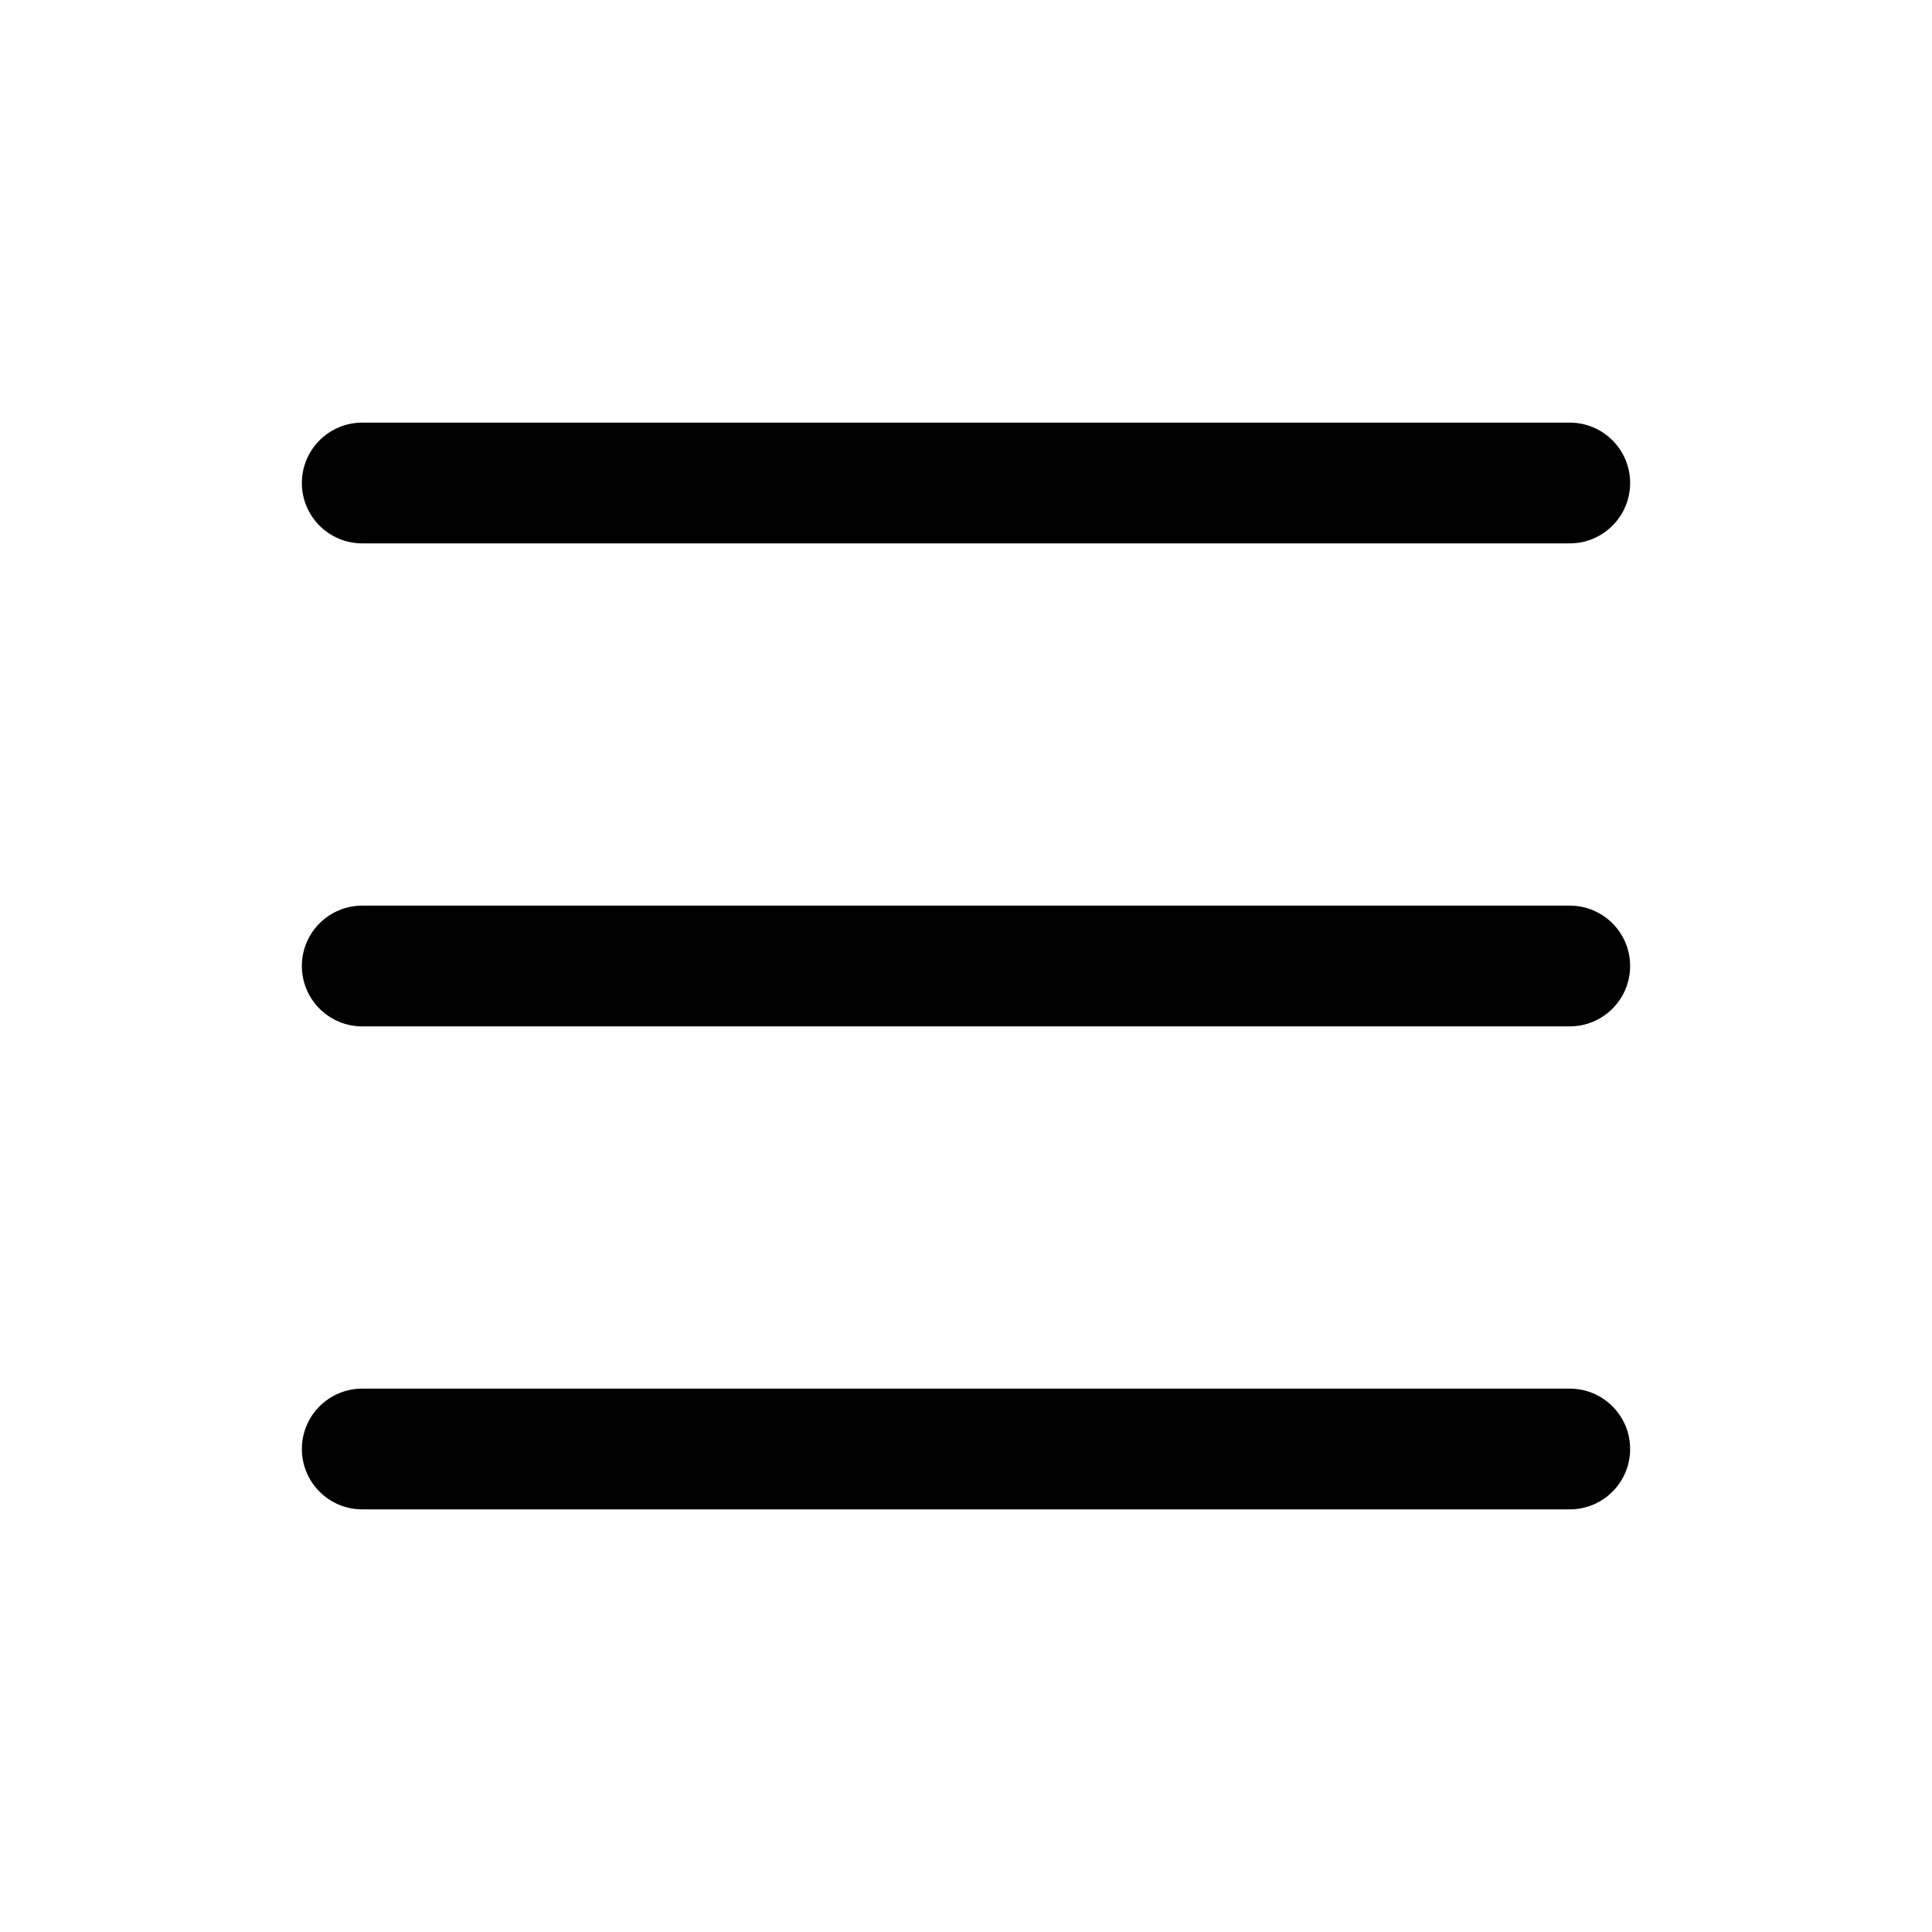
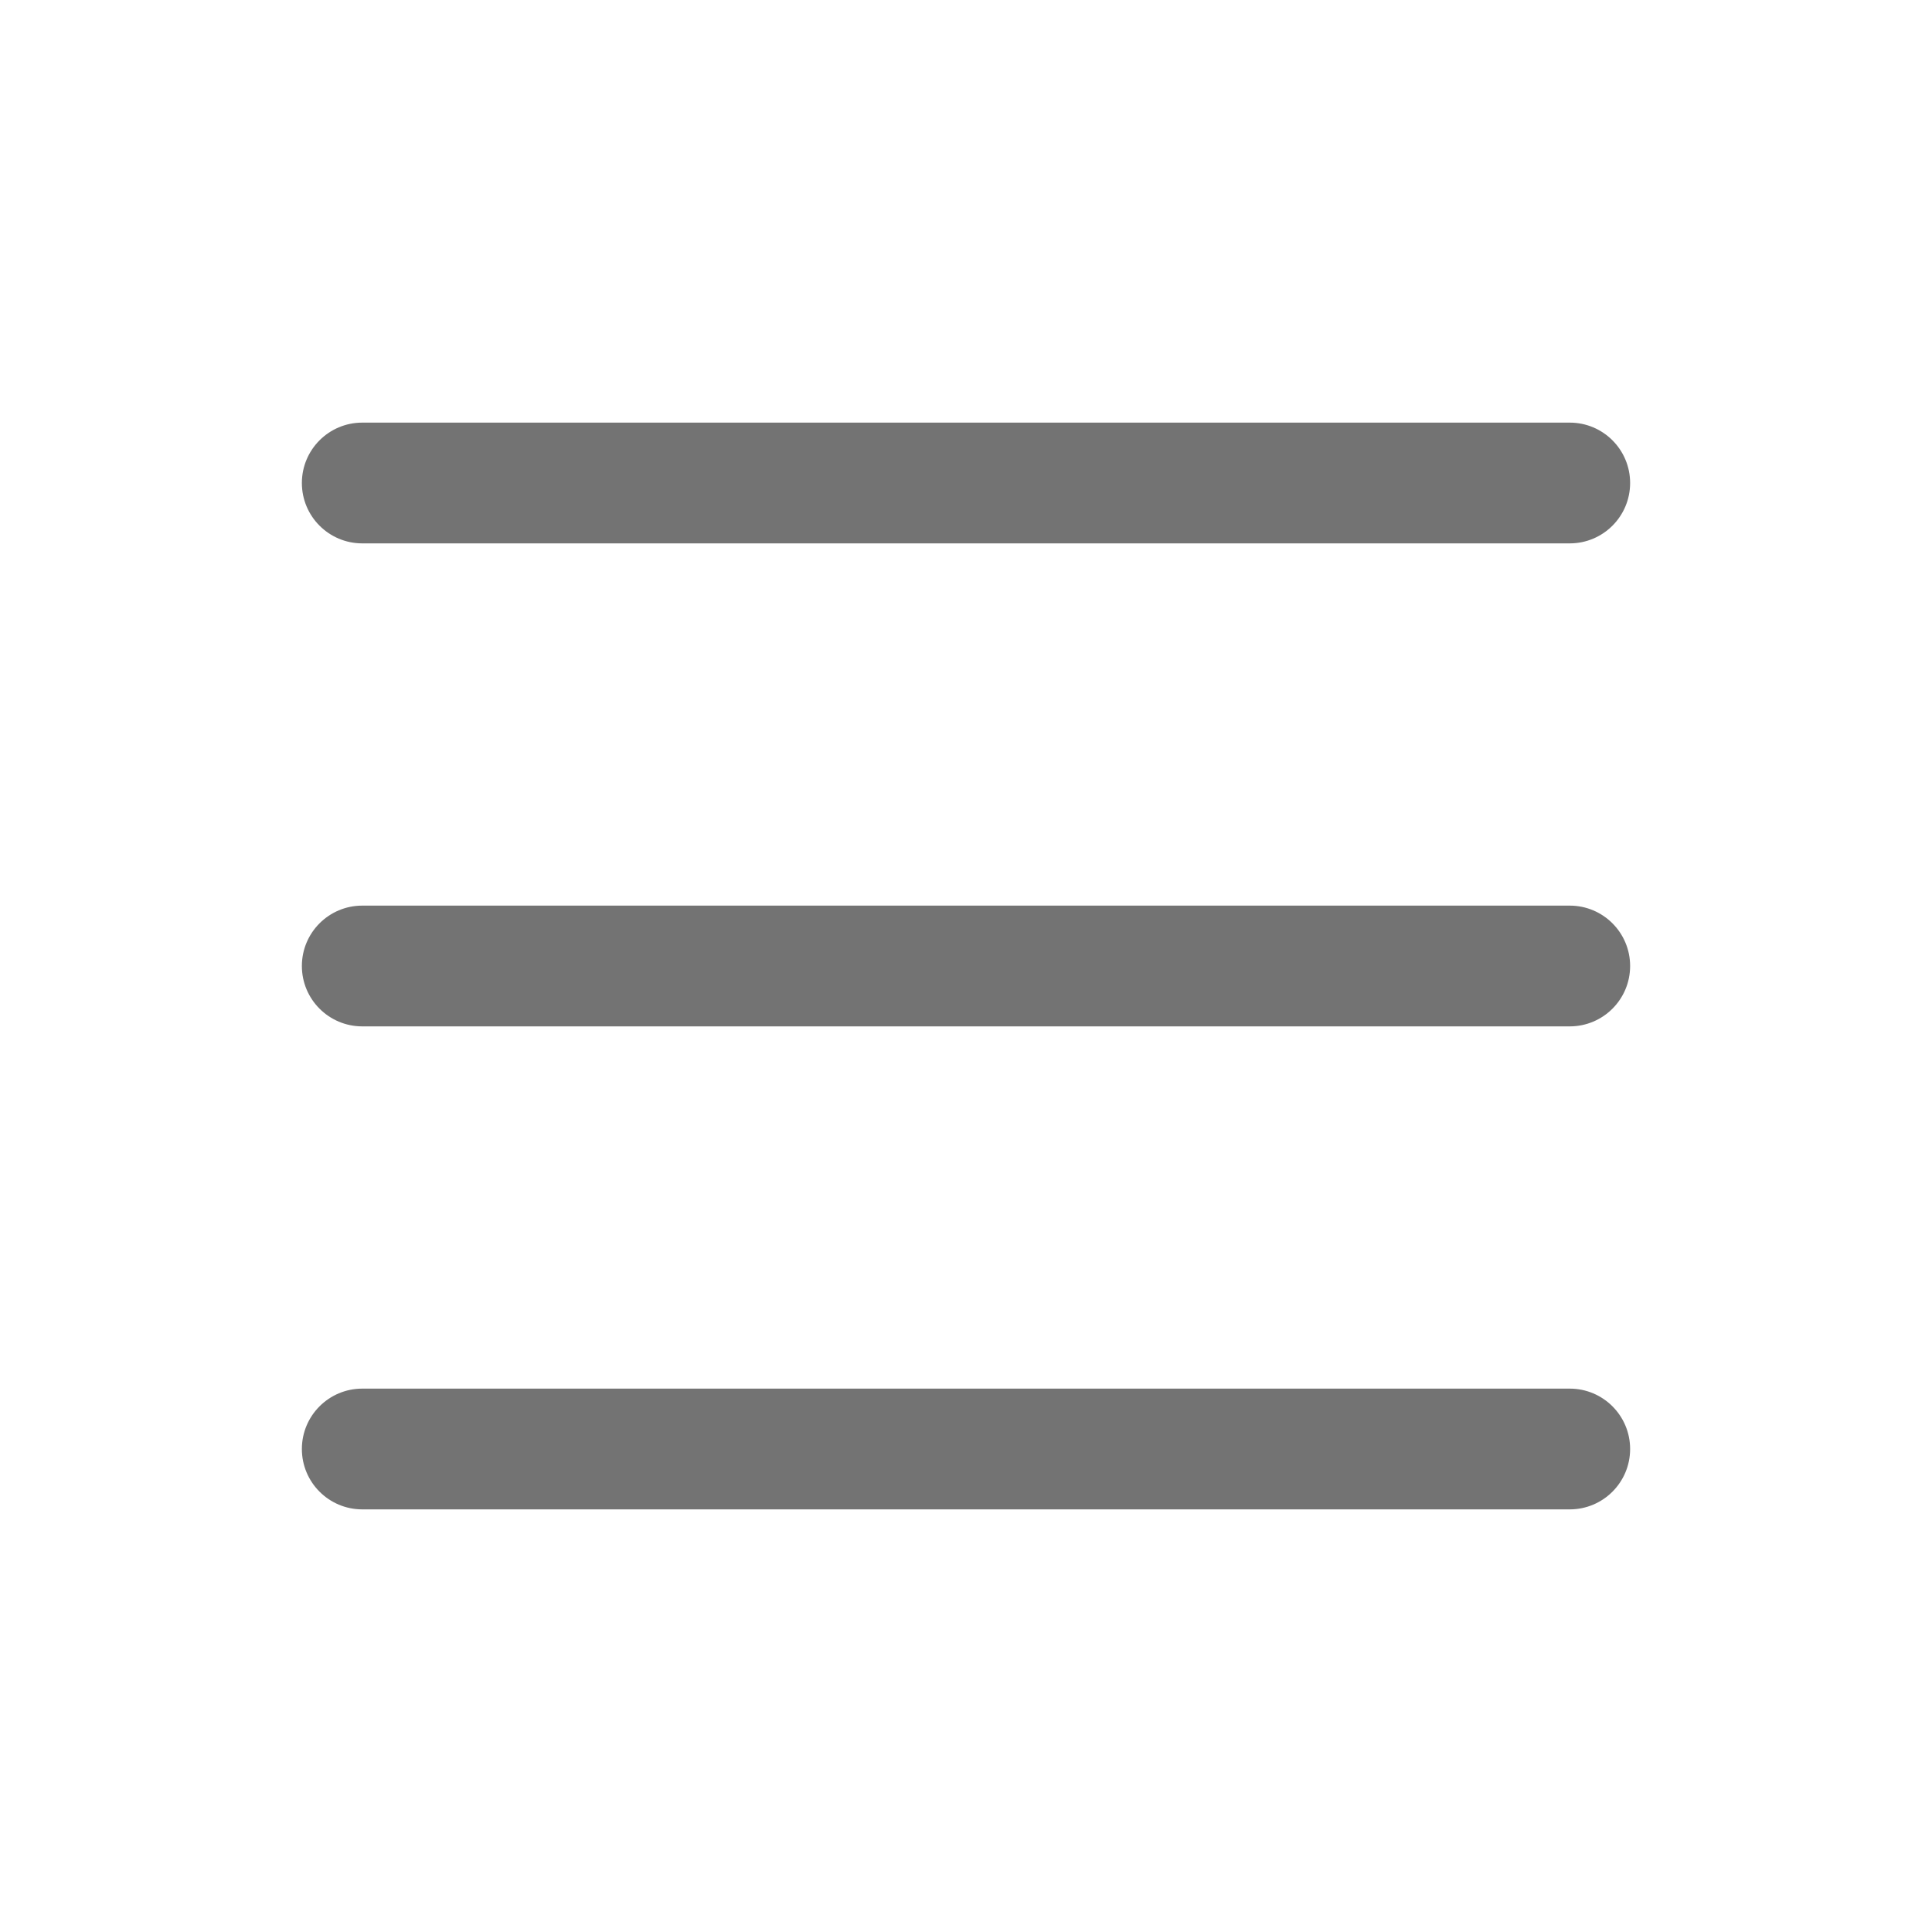
- <svg xmlns="http://www.w3.org/2000/svg" width="16" height="16" fill="currentColor" class="bi bi-list" viewBox="0 0 16 16">
+ <svg xmlns="http://www.w3.org/2000/svg" width="16" height="16" fill="#0000008c" class="bi bi-list" viewBox="0 0 16 16">
  <path fill-rule="evenodd" d="M2.5 12a.5.5 0 0 1 .5-.5h10a.5.5 0 0 1 0 1H3a.5.5 0 0 1-.5-.5zm0-4a.5.5 0 0 1 .5-.5h10a.5.5 0 0 1 0 1H3a.5.5 0 0 1-.5-.5zm0-4a.5.5 0 0 1 .5-.5h10a.5.5 0 0 1 0 1H3a.5.5 0 0 1-.5-.5z" />
</svg>
